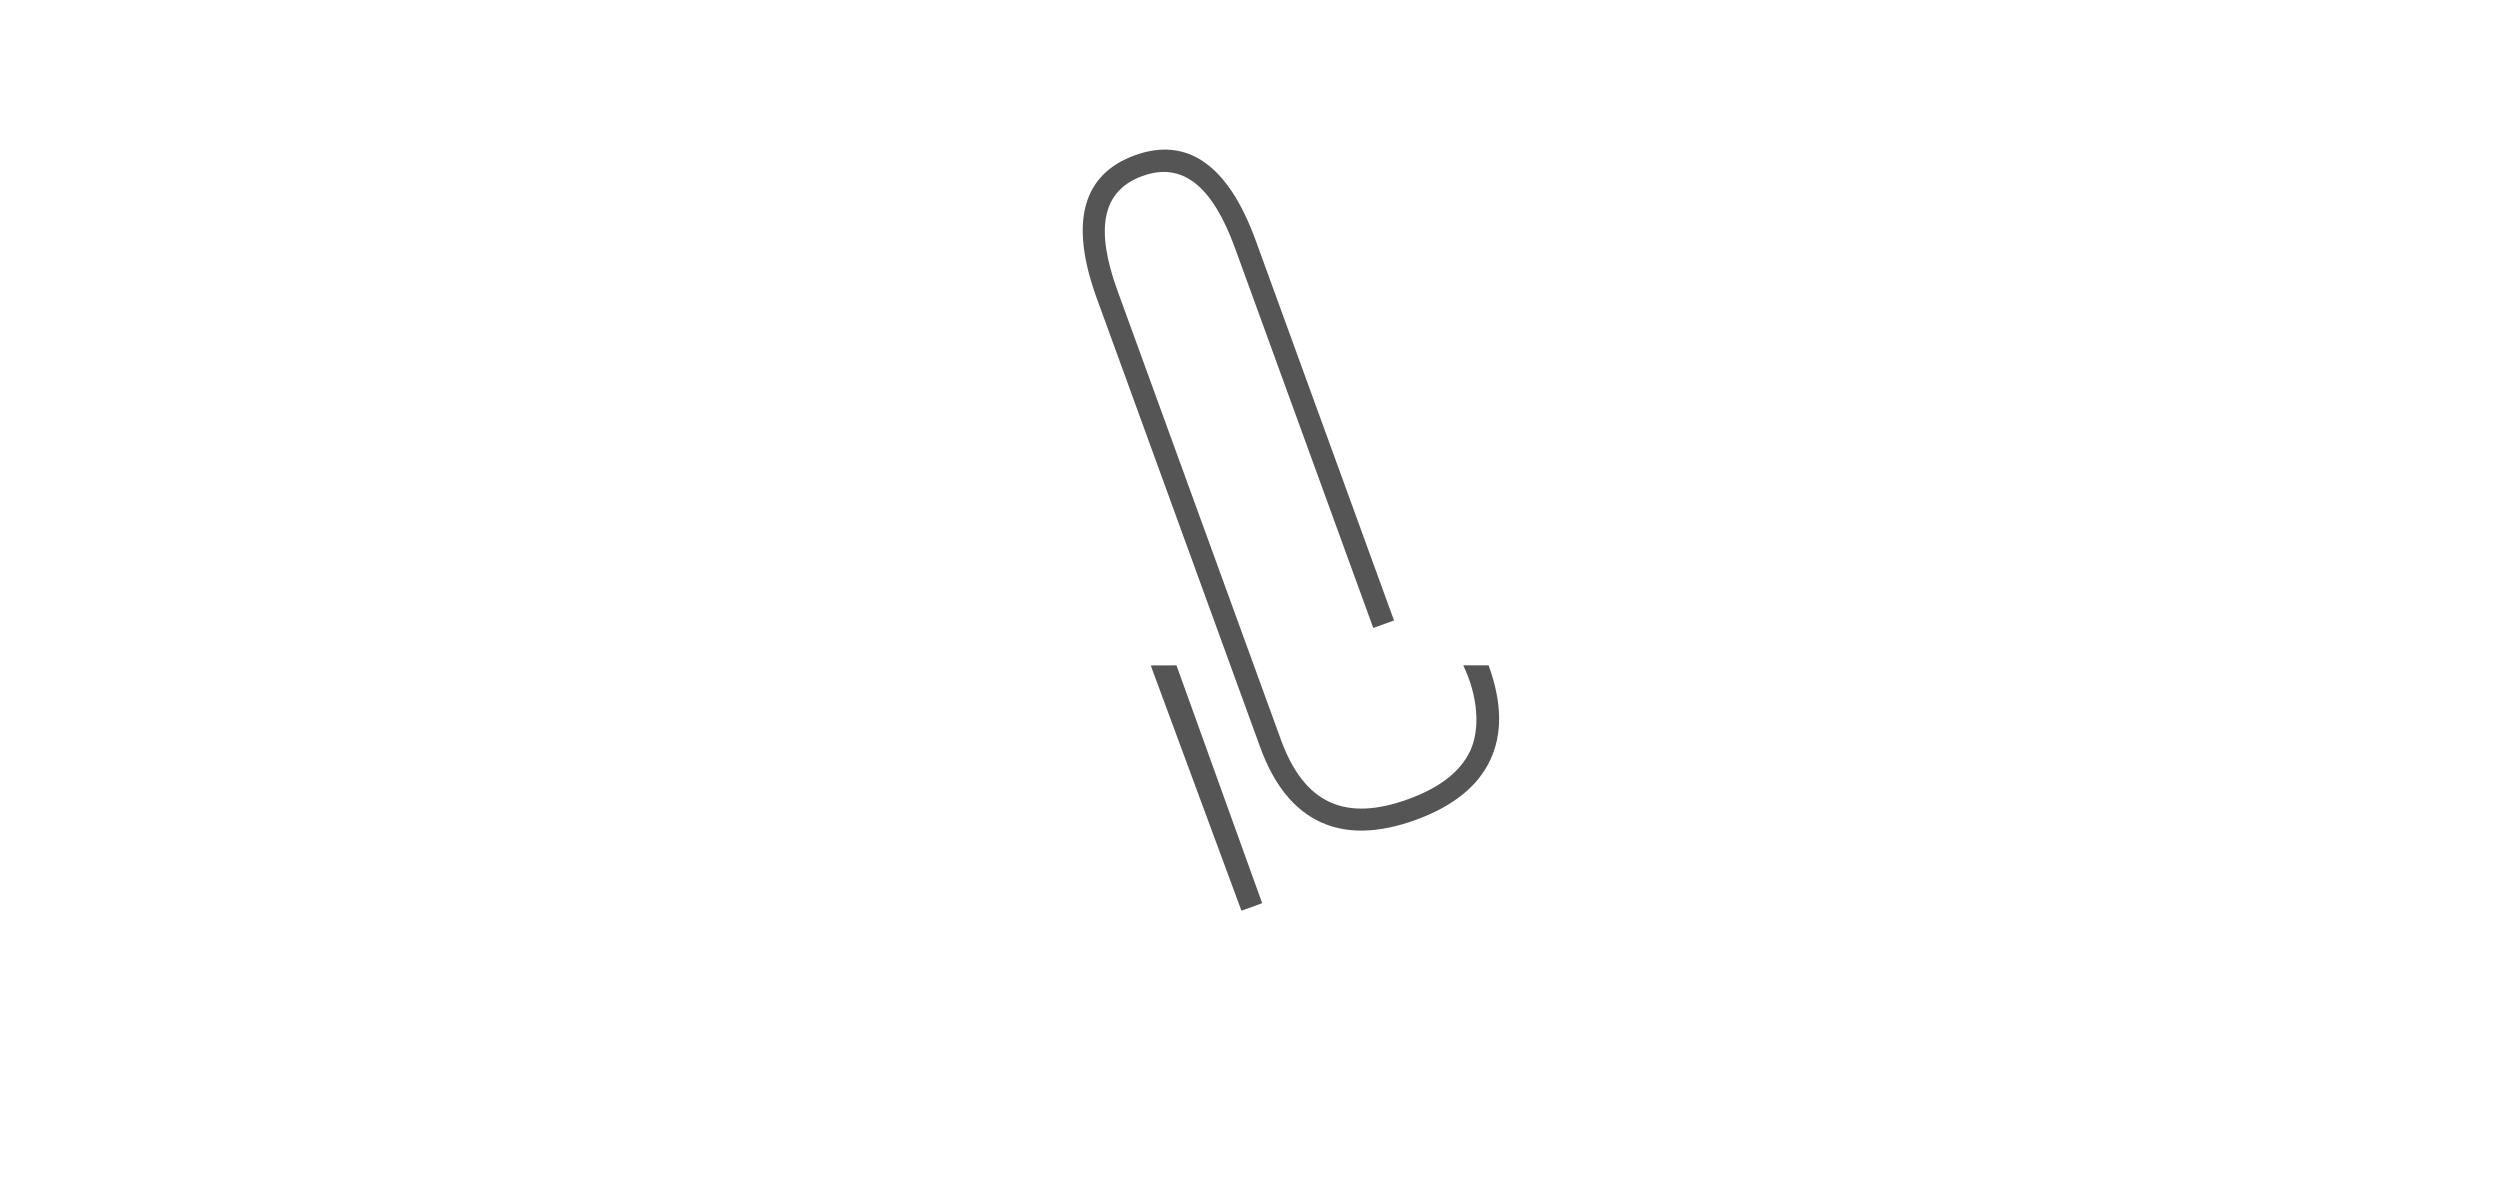
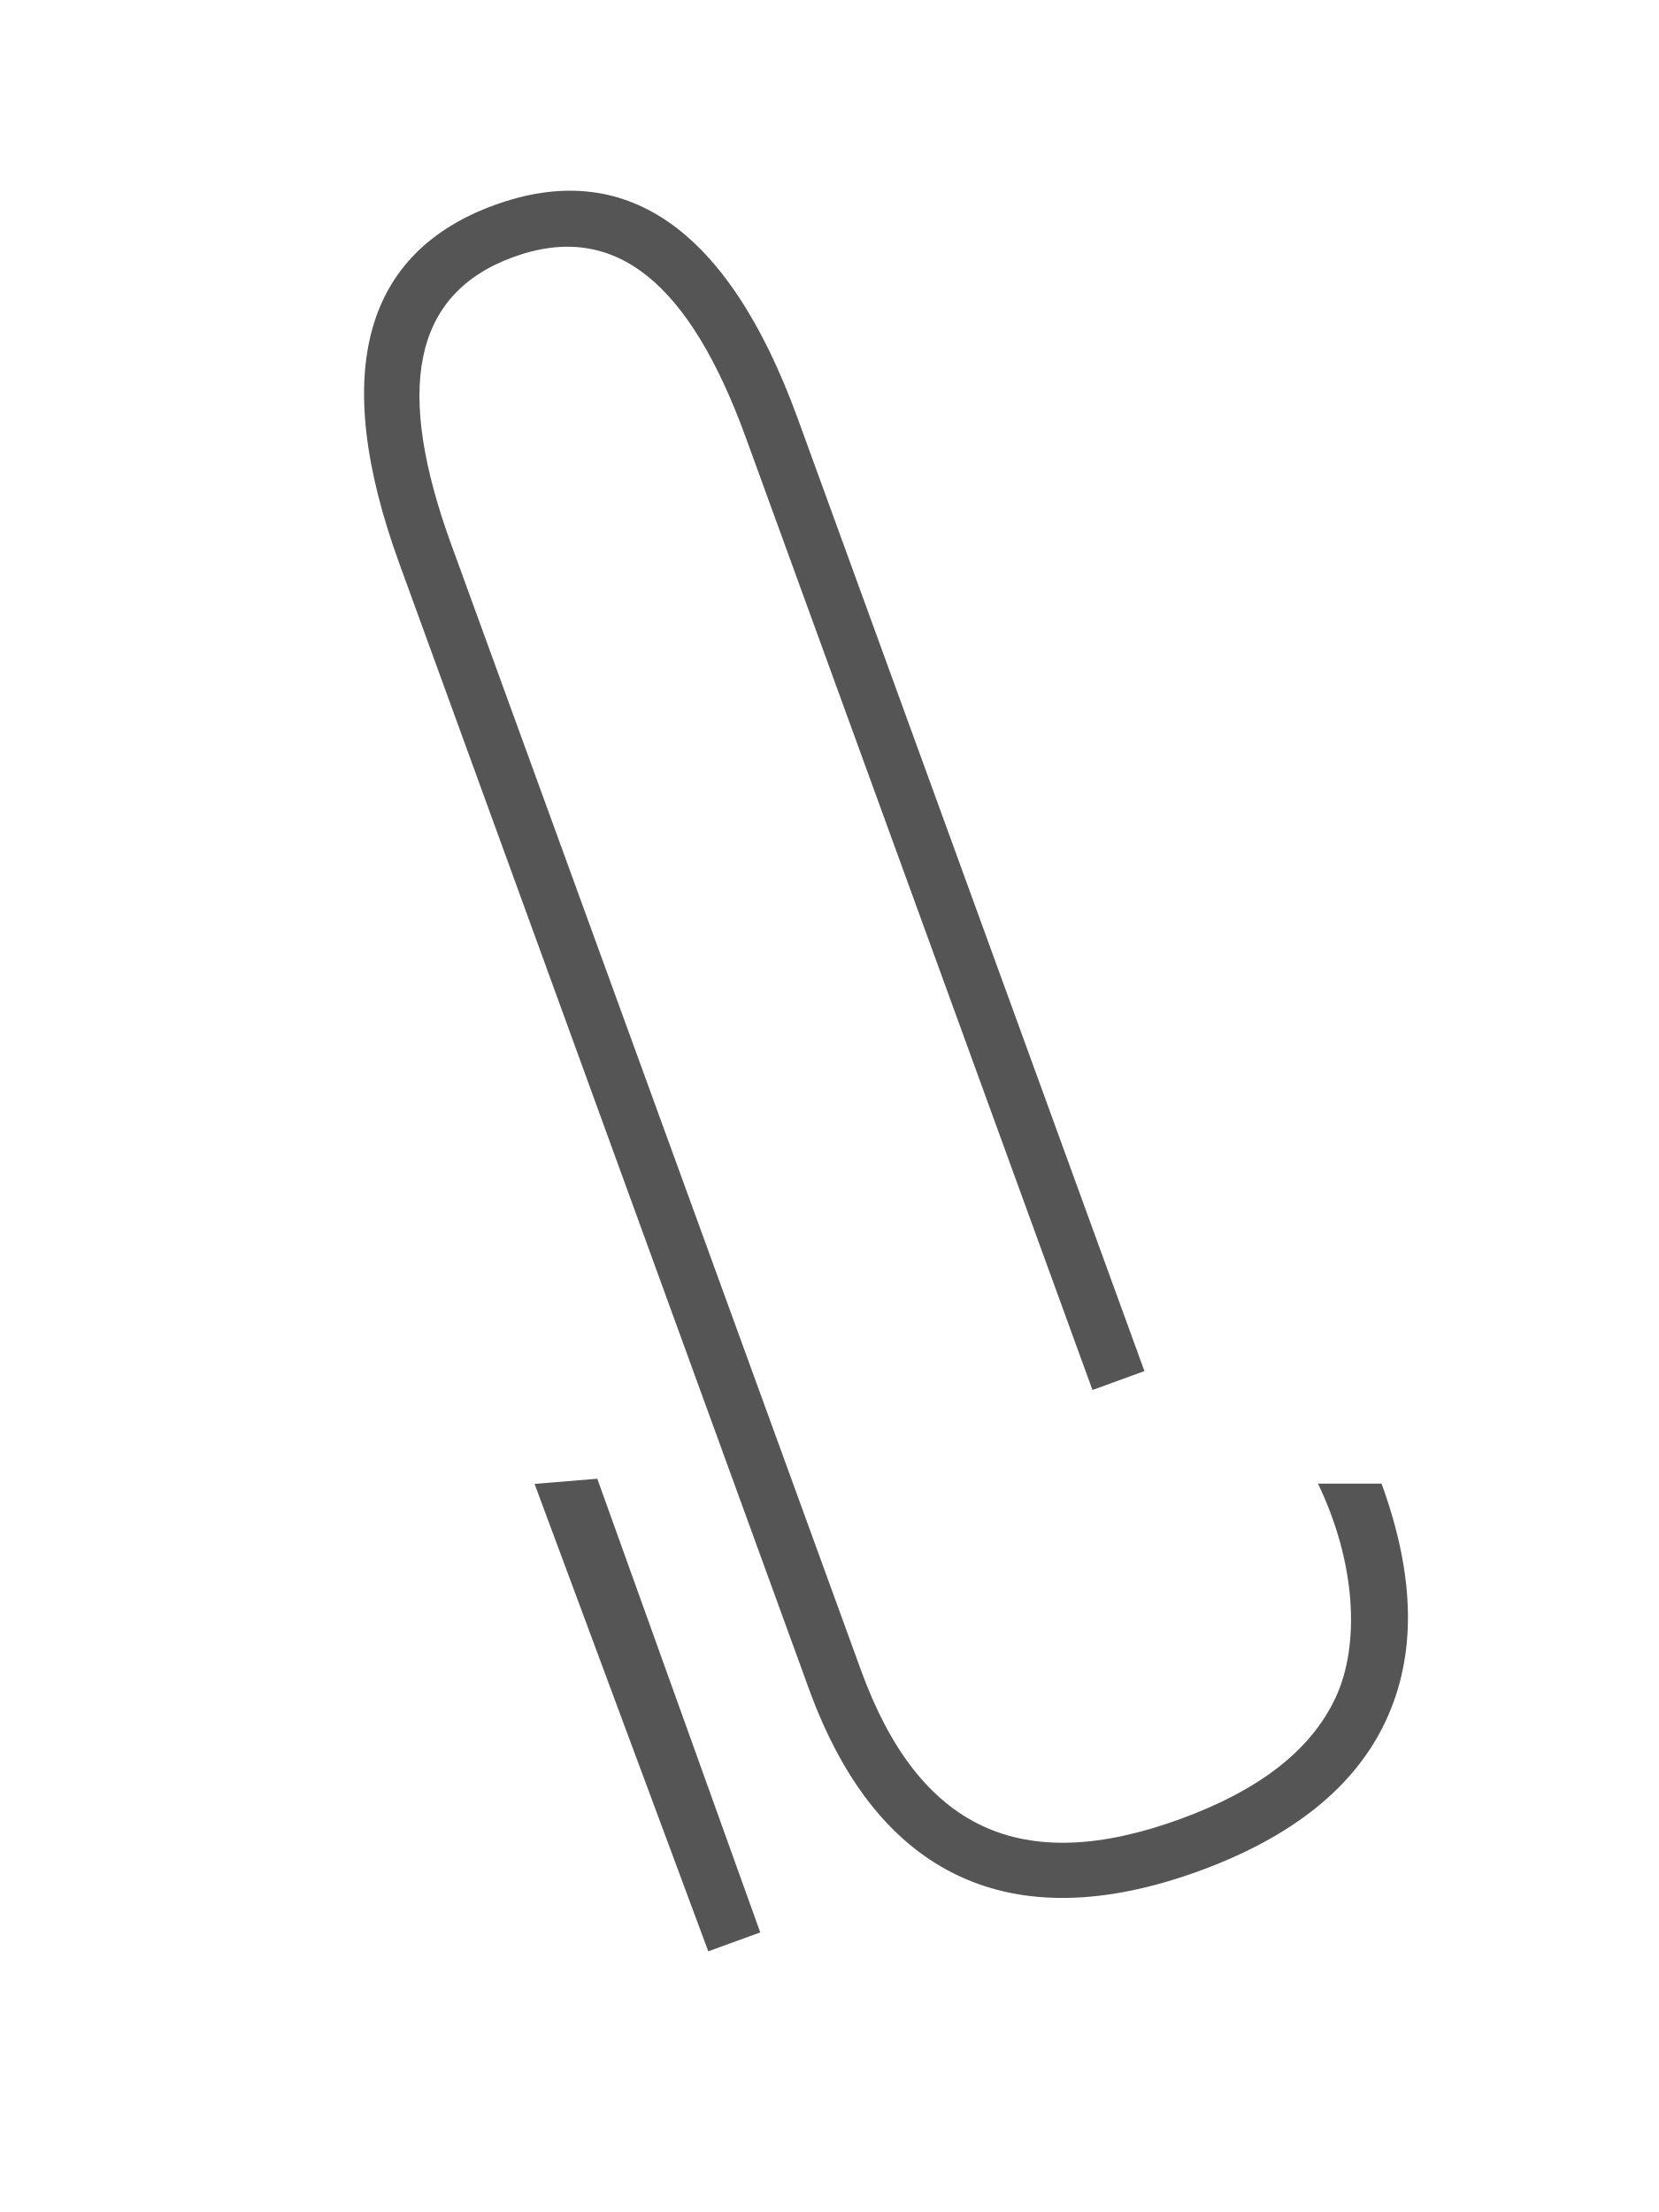
- <svg xmlns="http://www.w3.org/2000/svg" width="100%" height="100%" viewBox="0 0 680 320" version="1.1" xml:space="preserve" style="fill-rule:evenodd;clip-rule:evenodd;stroke-linejoin:round;stroke-miterlimit:2;">
-   <g transform="matrix(0.978148,0.207912,-0.207912,0.978148,240,40)">
-     <g transform="matrix(-0.848048,0.529919,-0.529919,-0.848048,192.1511,149.4852)">
+ <svg xmlns="http://www.w3.org/2000/svg" width="100%" height="100%" viewBox="0 0 180 240" version="1.1" xml:space="preserve" style="fill-rule:evenodd;clip-rule:evenodd;stroke-linejoin:round;stroke-miterlimit:2;">
+   <g transform="matrix(0.978148,0.207912,-0.207912,0.978148,-10,0)">
+     <g transform="matrix(-0.848048,0.529919,-0.403071,-0.645048,182.3957,155.6482)">
      <path d="M57,-0L63,-0L63.366,71.131L56.779,68.761L57,-0Z" style="fill:rgb(85,85,85);" />
    </g>
-     <g transform="matrix(-0.848048,0.529919,-0.529919,-0.848048,192.1511,149.4852)">
+     <g transform="matrix(-0.848048,0.529919,-0.529919,-0.848048,191.4186,170.0877)">
      <path d="M-16.517,42.084L-22.999,39.725C-22.999,28.759 -20.104,20.862 -14.621,15.379C-9.138,9.896 -0.966,7 10,7C20.966,7 29.138,9.896 34.621,15.379C40.104,20.862 43,29.034 43,40L43,170C43,192.312 34.875,203 20,203C5.125,203 -3,192.312 -3,170L-3,60L3,60L3,170C3,187.698 8.201,197 20,197C31.799,197 37,187.698 37,170L37,40C37,30.965 34.896,24.139 30.379,19.621C25.861,15.104 19.035,13 10,13C0.965,13 -5.861,15.104 -10.379,19.621C-14.896,24.139 -17.457,32.707 -16.517,42.084Z" style="fill:rgb(85,85,85);" />
    </g>
  </g>
</svg>
